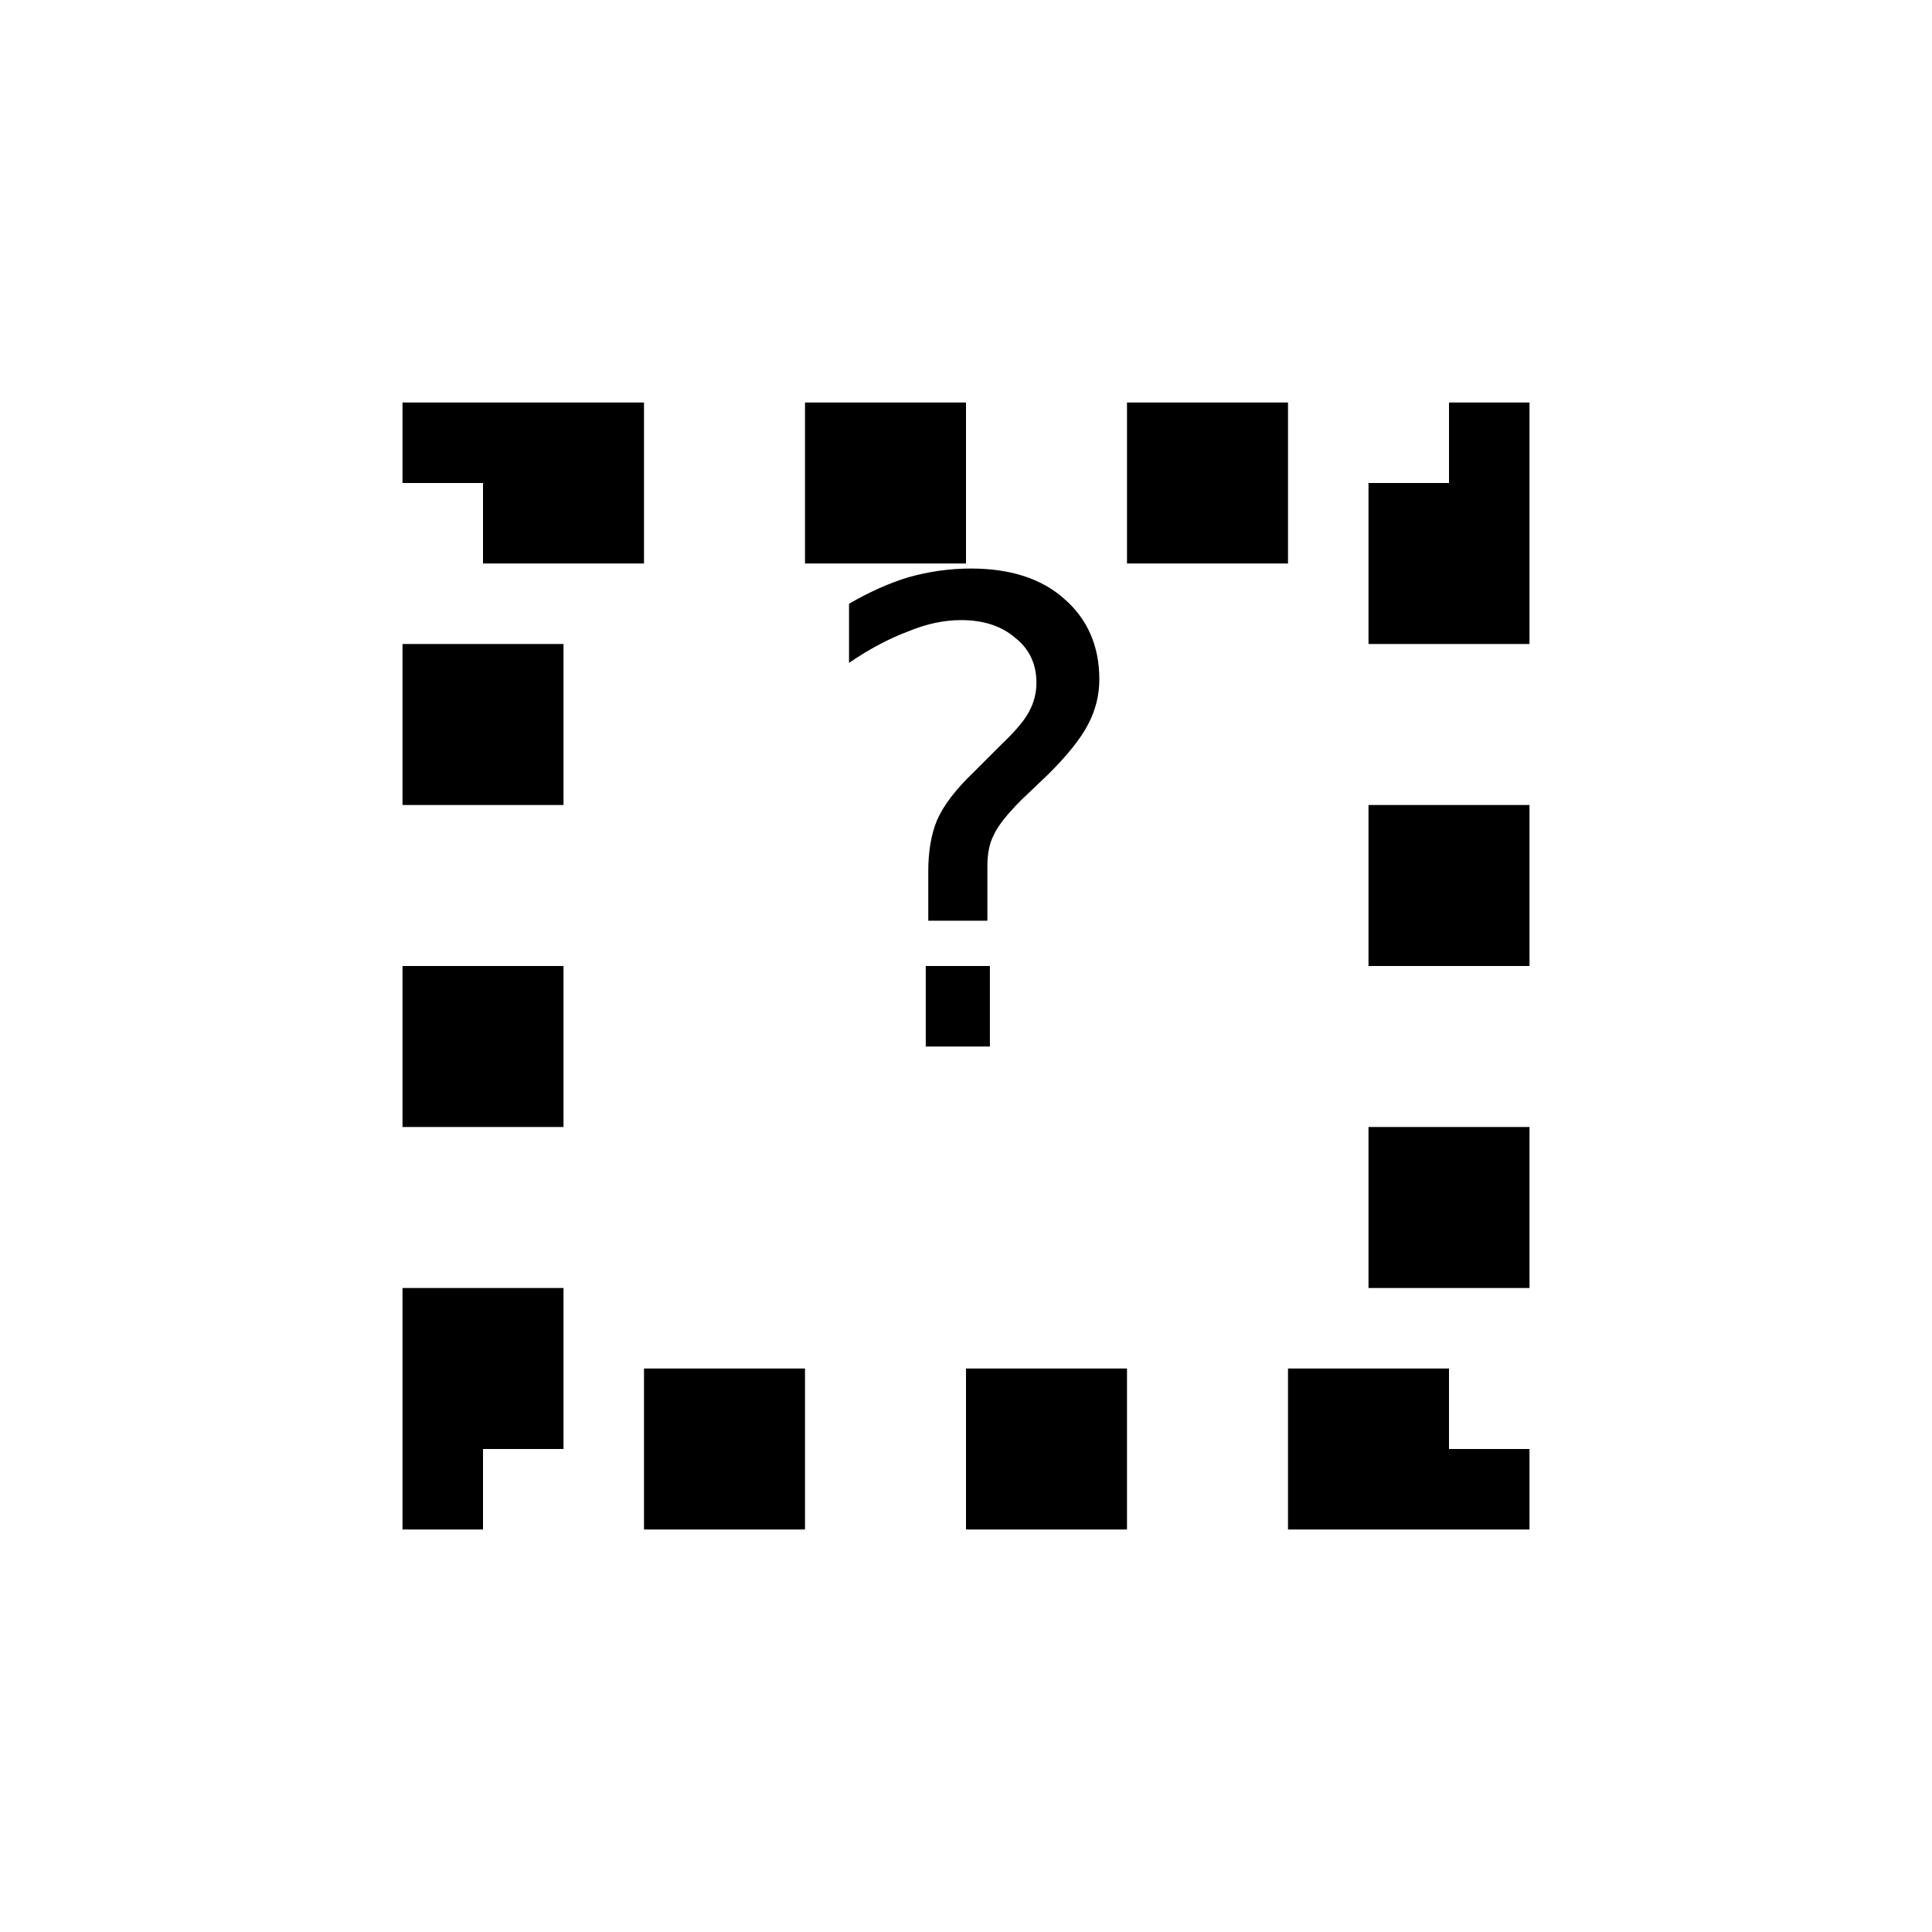
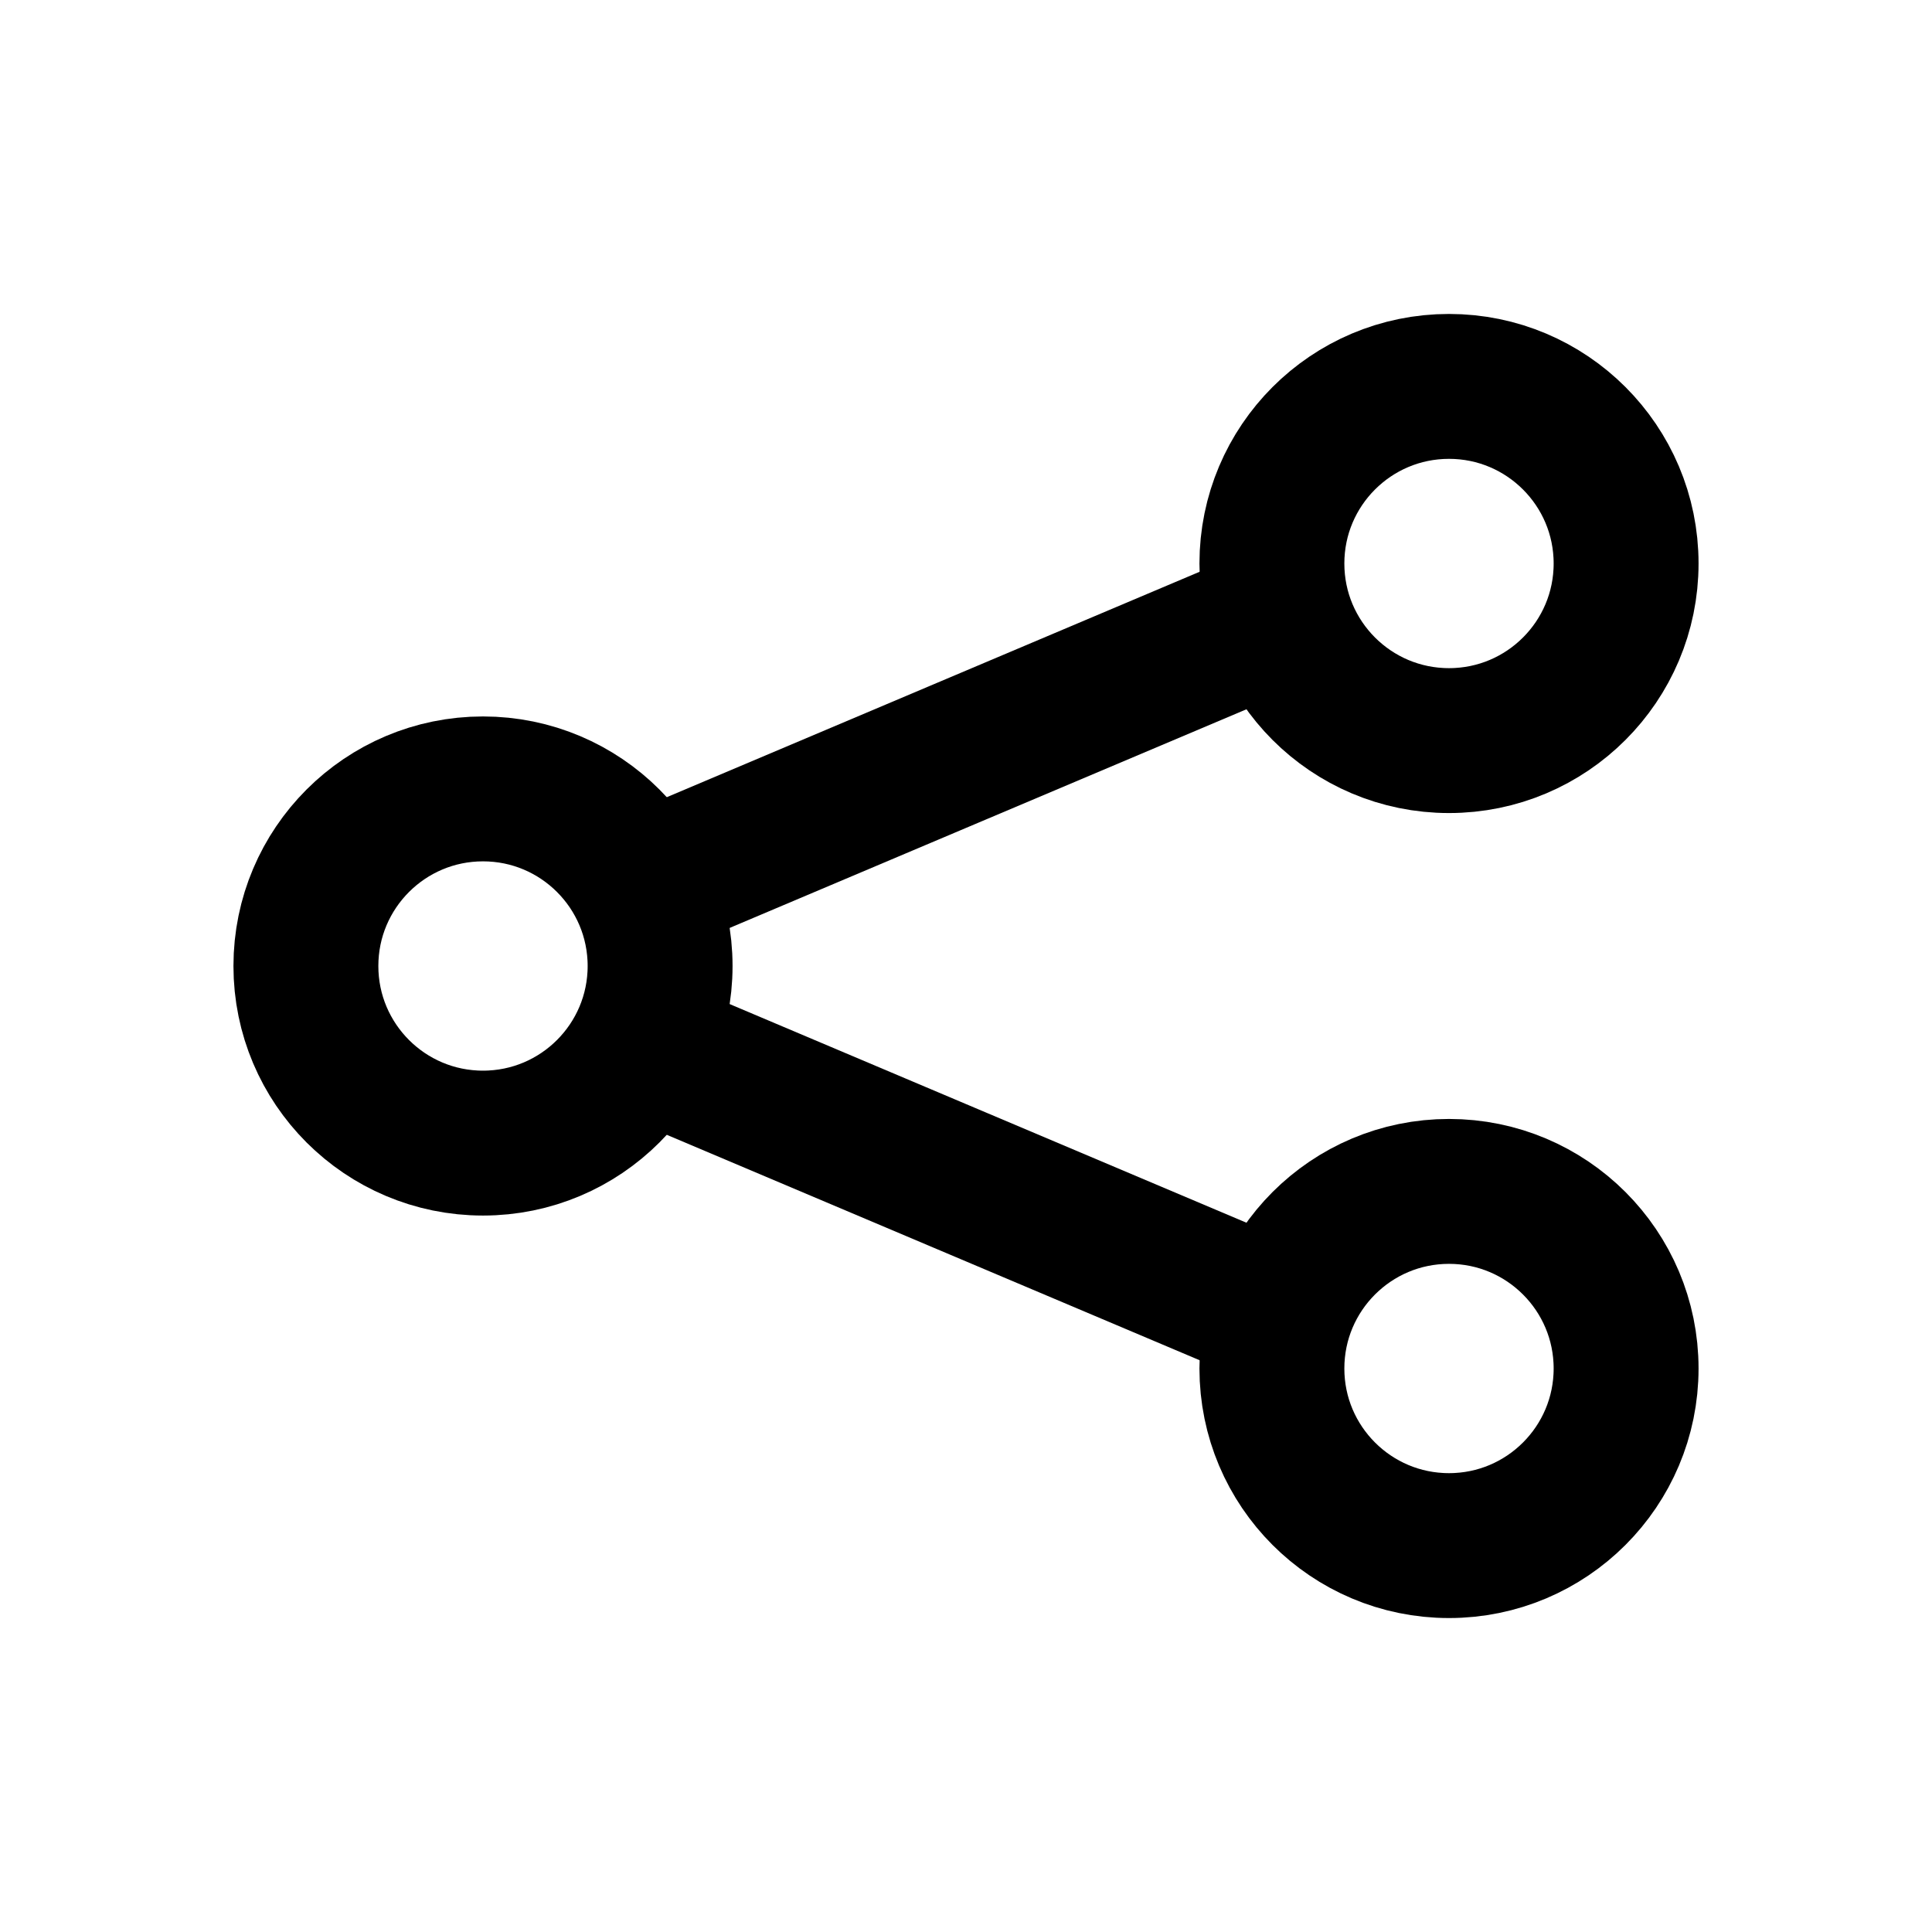
<svg xmlns="http://www.w3.org/2000/svg" width="24" height="24" viewBox="0 0 24 24" fill="none">
-   <rect x="6" y="6" width="12" height="12" stroke="currentColor" stroke-width="2" fill="none" stroke-dasharray="2,2" />
-   <text x="12" y="13" font-family="monospace" font-size="8" fill="currentColor" text-anchor="middle">?</text>
+   <circle cx="6" cy="12" r="2.2" stroke="currentColor" stroke-width="1.8" />
+   <circle cx="18" cy="7" r="2.2" stroke="currentColor" stroke-width="1.8" />
+   <circle cx="18" cy="17" r="2.2" stroke="currentColor" stroke-width="1.8" />
+   <path d="M8 11L15.8 7.7" stroke="currentColor" stroke-width="1.8" stroke-linecap="round" />
+   <path d="M8 13L15.8 16.3" stroke="currentColor" stroke-width="1.8" stroke-linecap="round" />
</svg>
